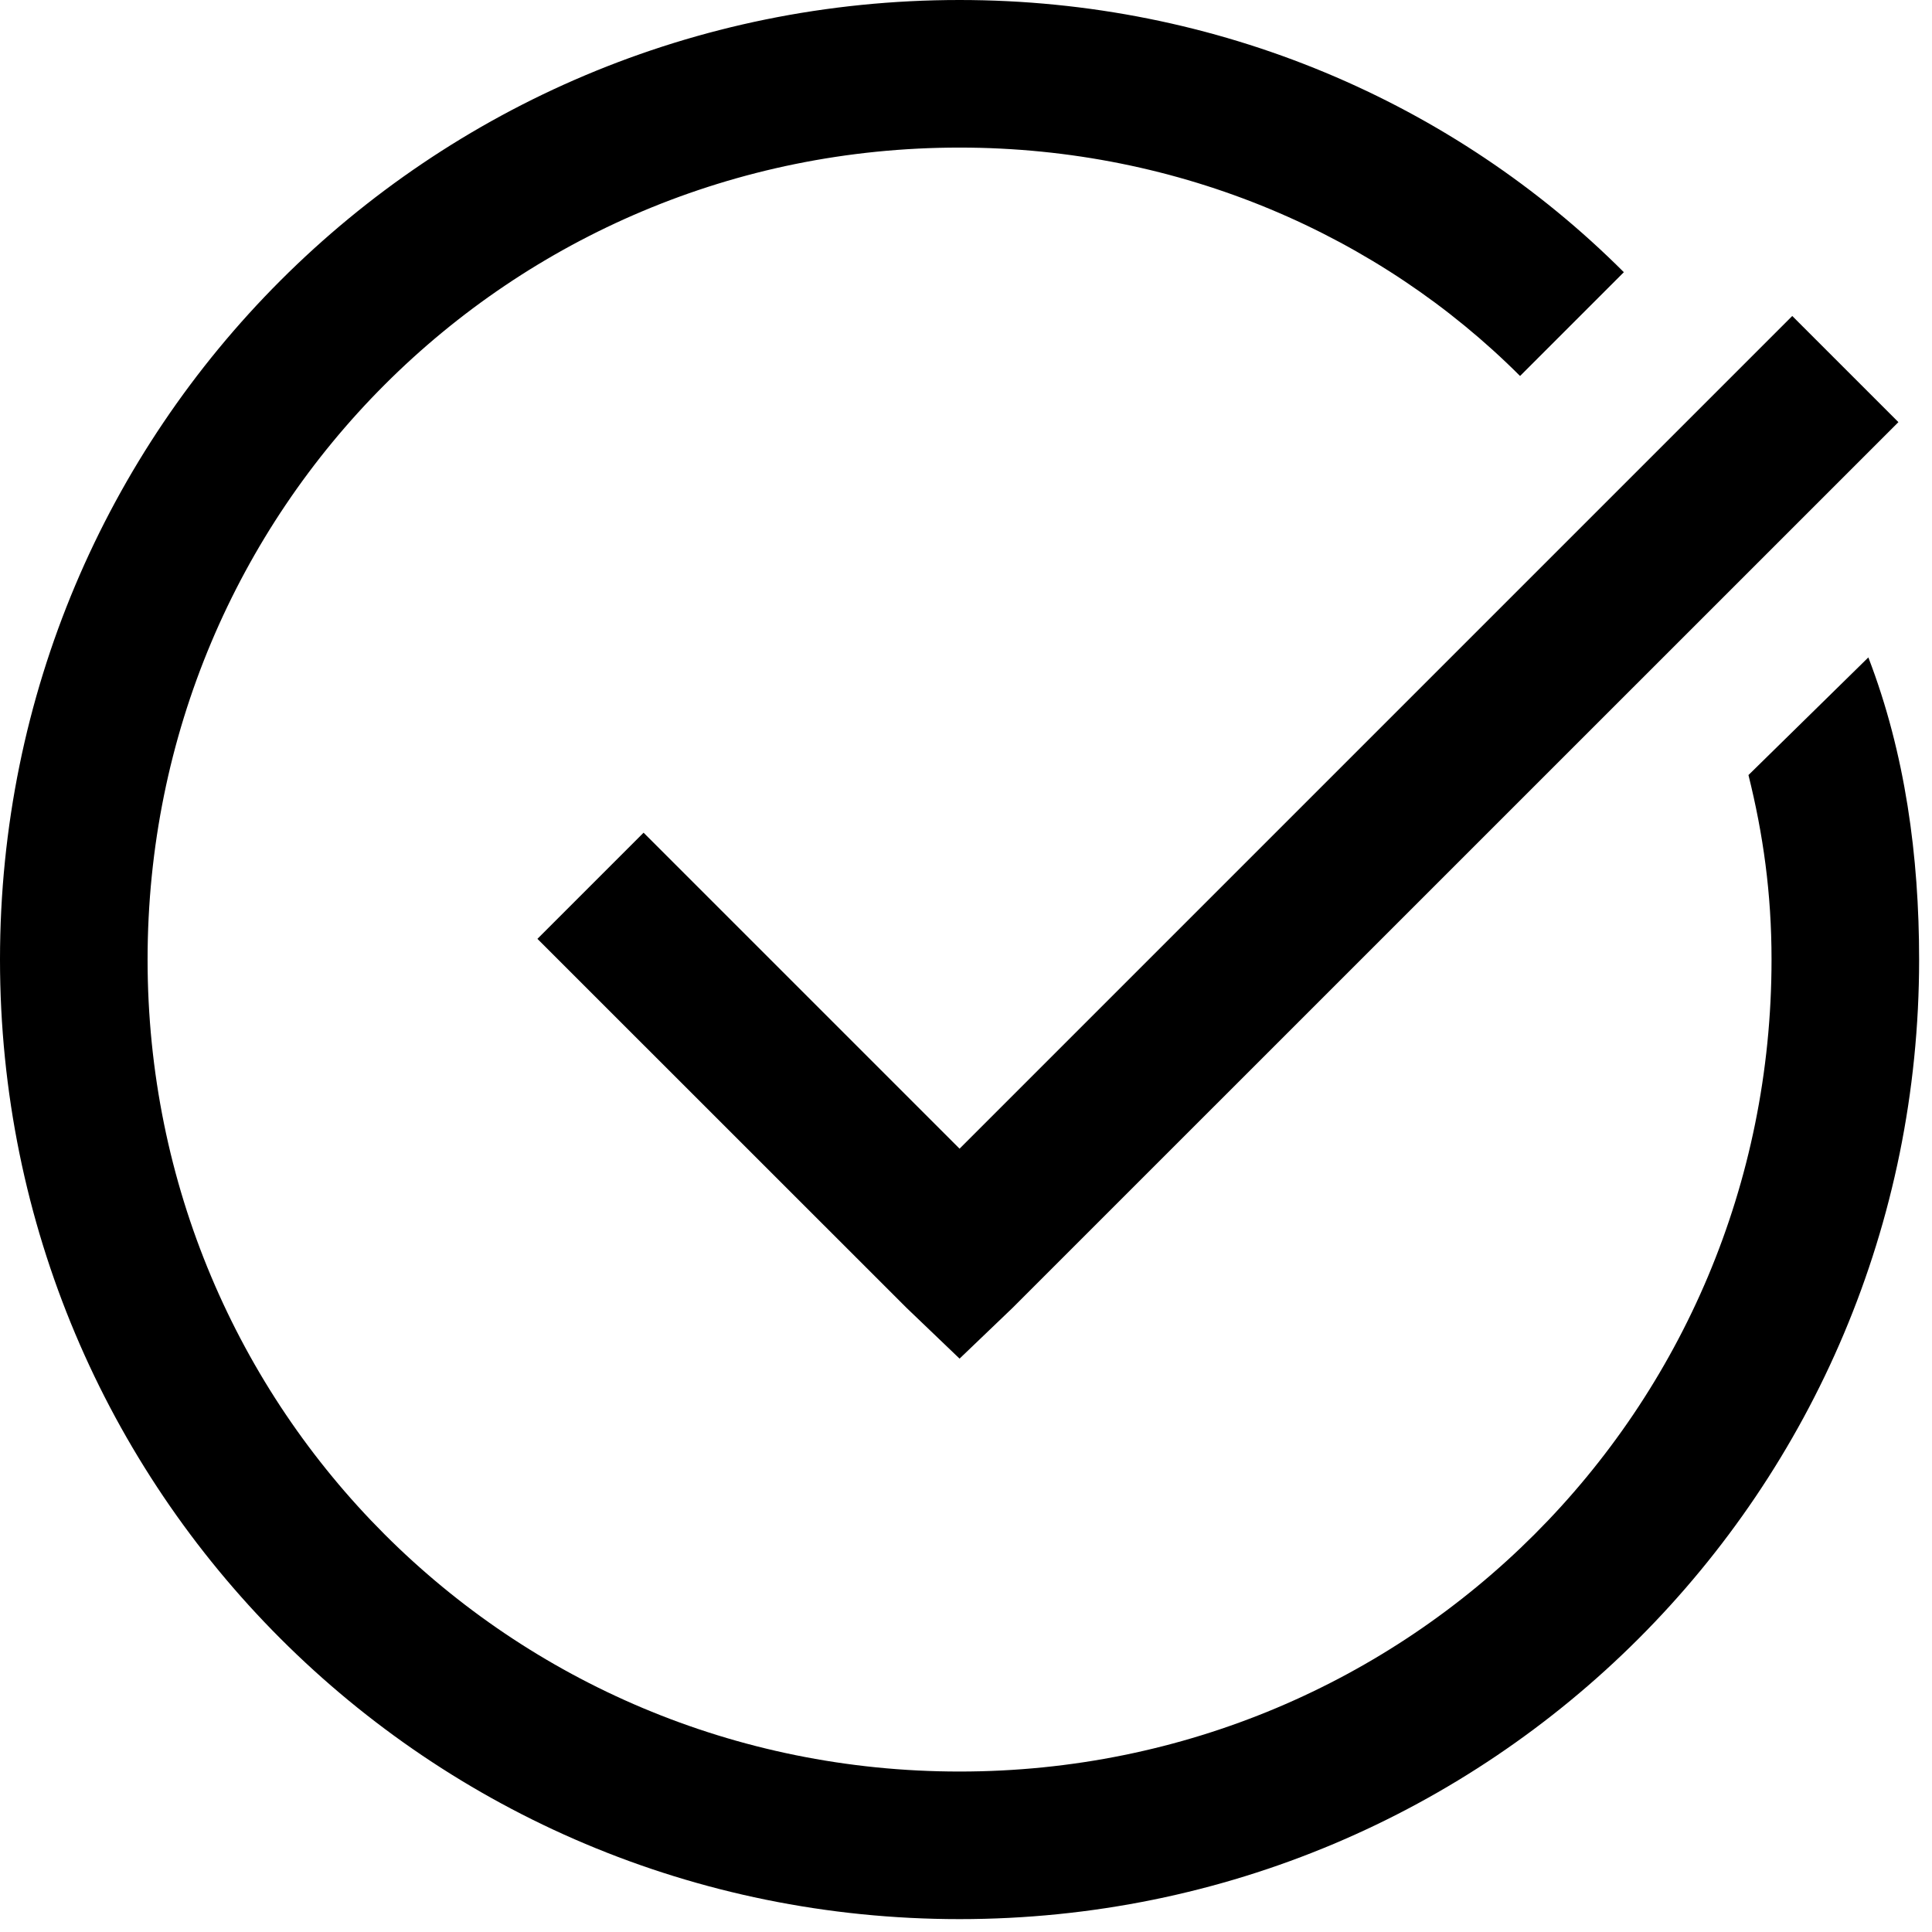
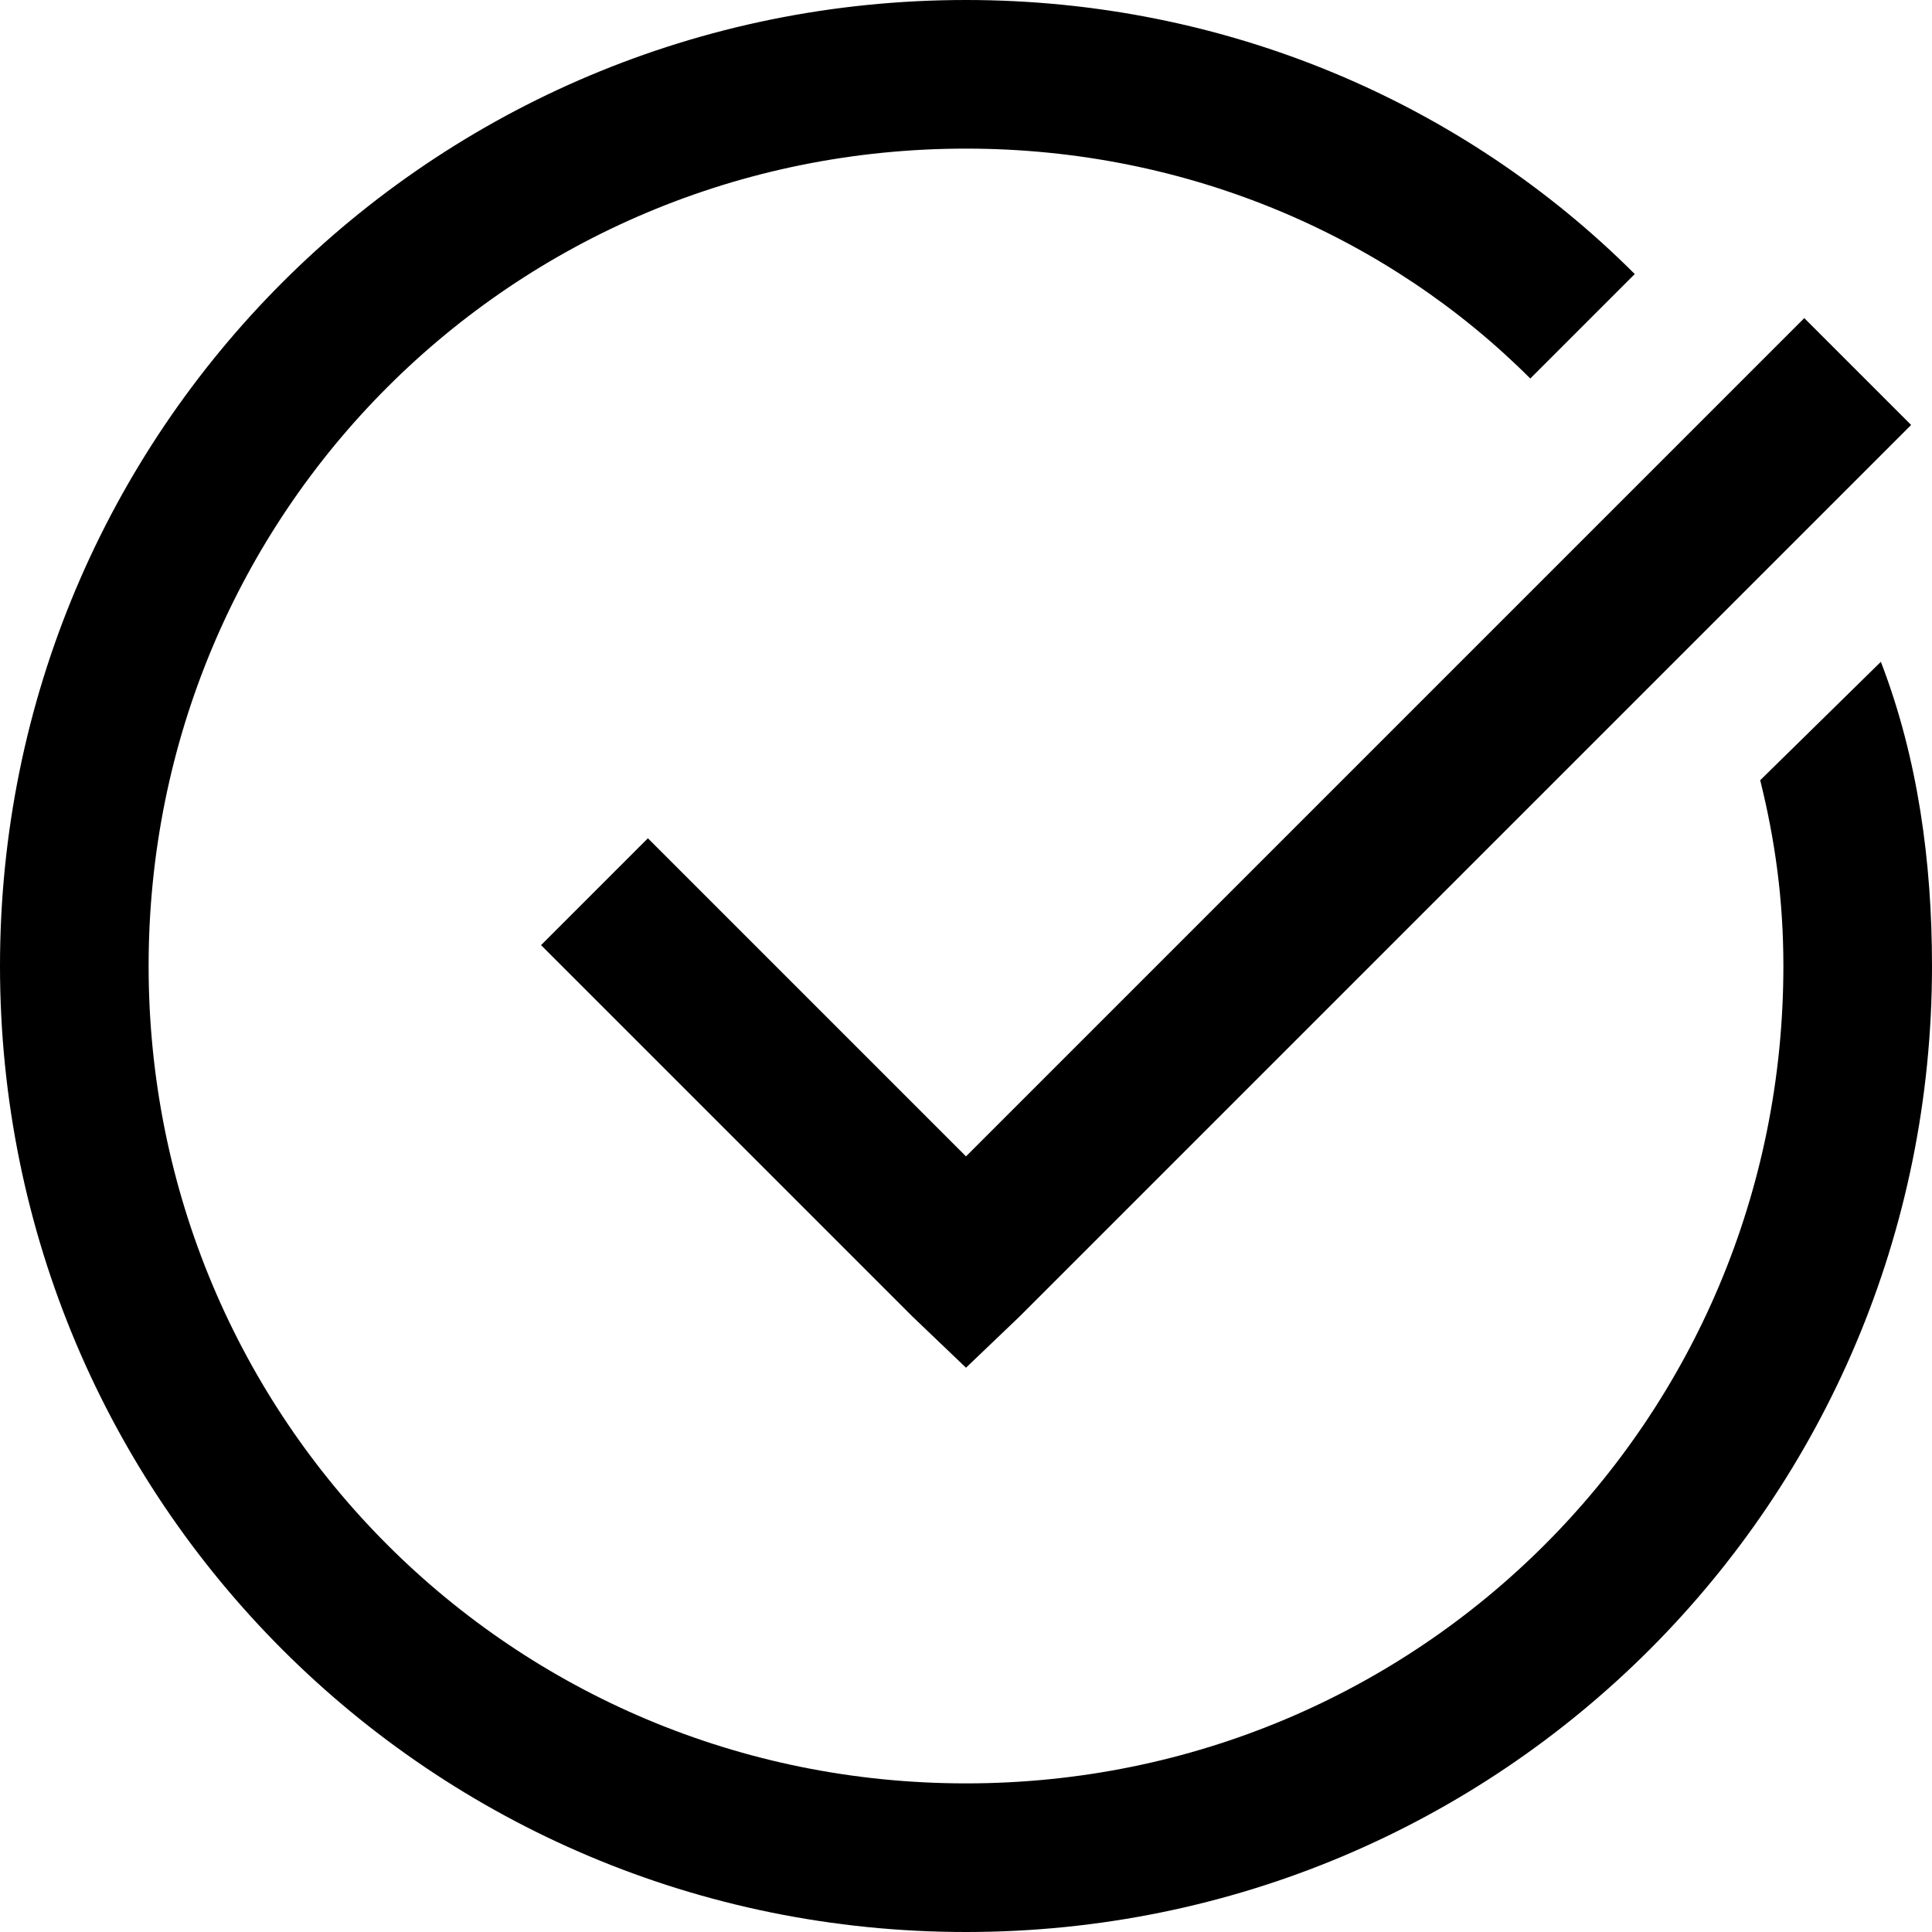
- <svg xmlns="http://www.w3.org/2000/svg" width="18px" height="18px" viewBox="0 0 18 18" version="1.1">
-   <g id="UI-Elements" stroke="none" stroke-width="1" fill="none" fill-rule="evenodd">
-     <g id="[UI]-Icons" transform="translate(-465, -258)">
-       <g id="check-circle" transform="translate(463, 256)">
-         <path d="M10.94,2 C5.989,2 2,5.989 2,10.94 C2,15.891 5.989,19.88 10.94,19.88 C15.891,19.88 19.88,15.891 19.88,10.94 C19.88,9.978 19.751,9.019 19.407,8.125 L18.29,9.221 C18.427,9.771 18.505,10.322 18.505,10.94 C18.505,15.136 15.136,18.505 10.94,18.505 C6.744,18.505 3.375,15.136 3.375,10.94 C3.375,6.744 6.744,3.375 10.94,3.375 C13.003,3.375 14.857,4.197 16.162,5.503 L17.129,4.536 C15.547,2.954 13.347,2 10.94,2 Z M18.698,4.944 L10.94,12.702 L7.996,9.758 L7.007,10.747 L10.446,14.185 L10.94,14.658 L11.434,14.185 L19.687,5.933 L18.698,4.944 Z" id="Shape" fill="#000000" fill-rule="nonzero" />
-         <polygon id="Path" points="0 0 22 0 22 22 0 22" />
-       </g>
-     </g>
-   </g>
+ <svg xmlns="http://www.w3.org/2000/svg" width="26" height="26" viewBox="0 0 26 26">
+   <path d="M13,0 C5.801,0 0,5.801 0,13 C0,20.199 5.801,26 13,26 C20.199,26 26,20.199 26,13 C26,11.602 25.812,10.207 25.312,8.906 L23.688,10.5 C23.887,11.301 24,12.102 24,13 C24,19.102 19.102,24 13,24 C6.898,24 2,19.102 2,13 C2,6.898 6.898,2 13,2 C16,2 18.695,3.195 20.594,5.094 L22,3.688 C19.699,1.387 16.5,0 13,0 Z M24.281,4.281 L13,15.562 L8.719,11.281 L7.281,12.719 L12.281,17.719 L13,18.406 L13.719,17.719 L25.719,5.719 L24.281,4.281 Z" />
</svg>
